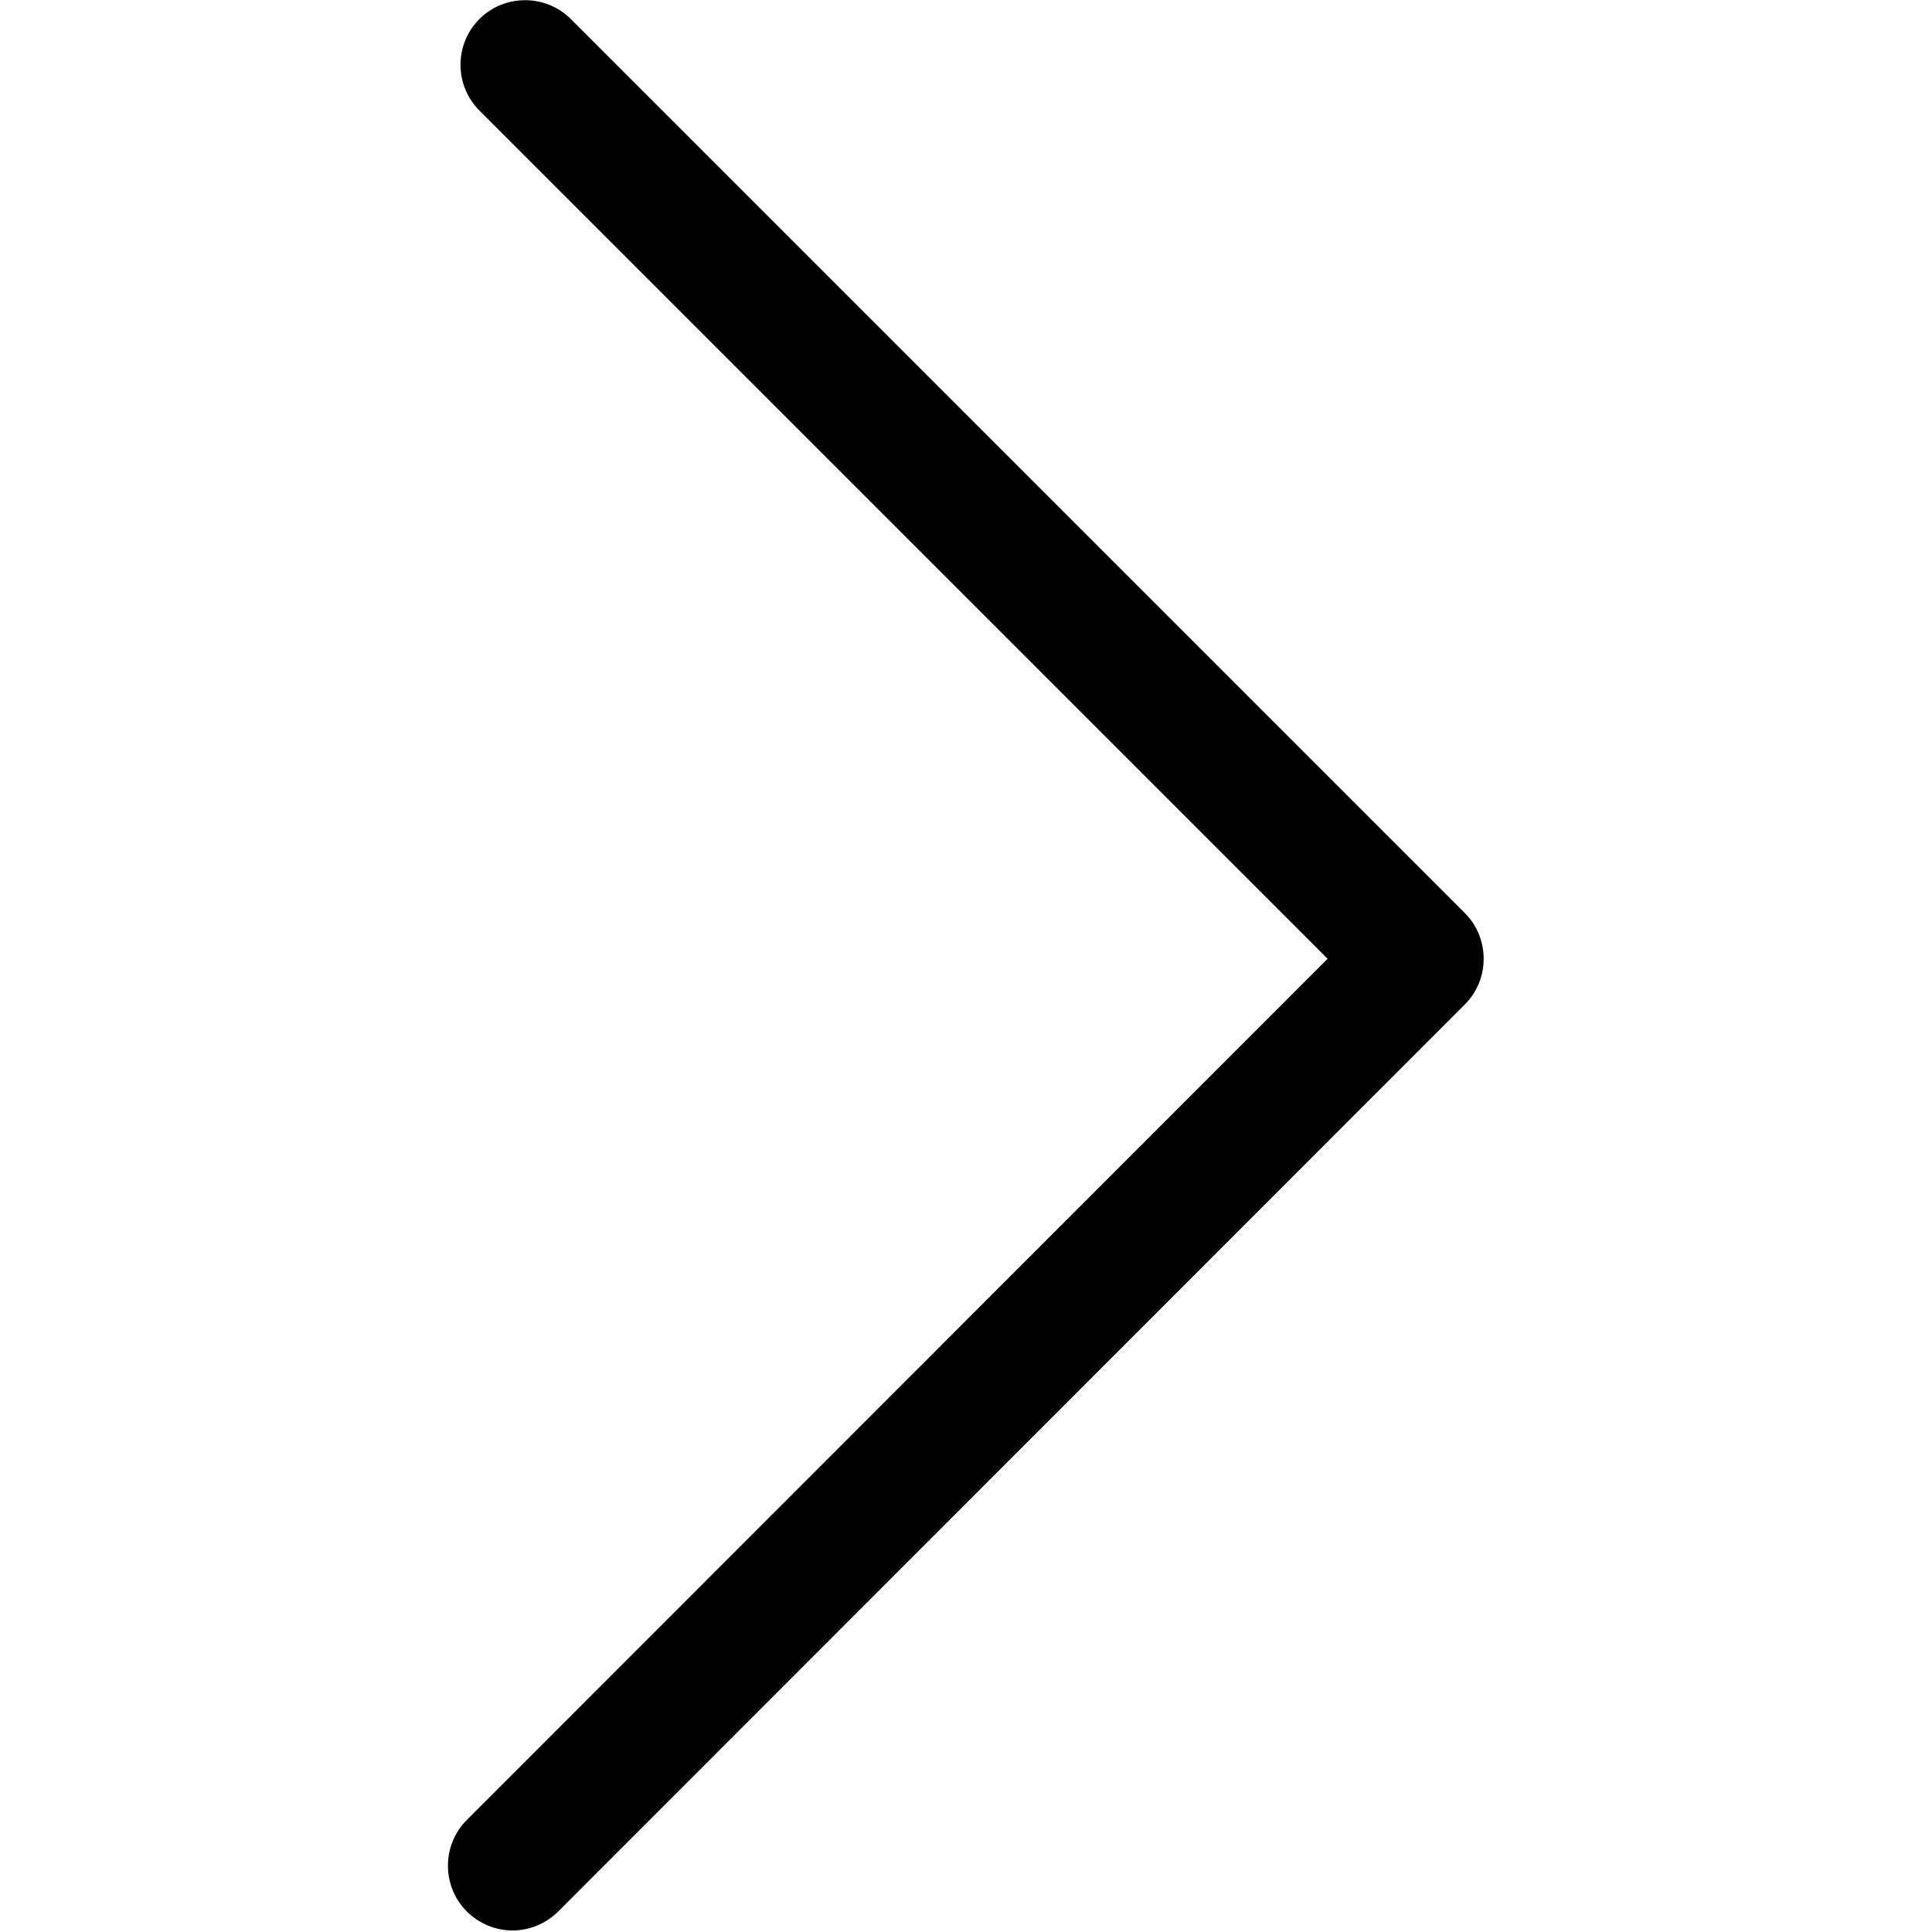
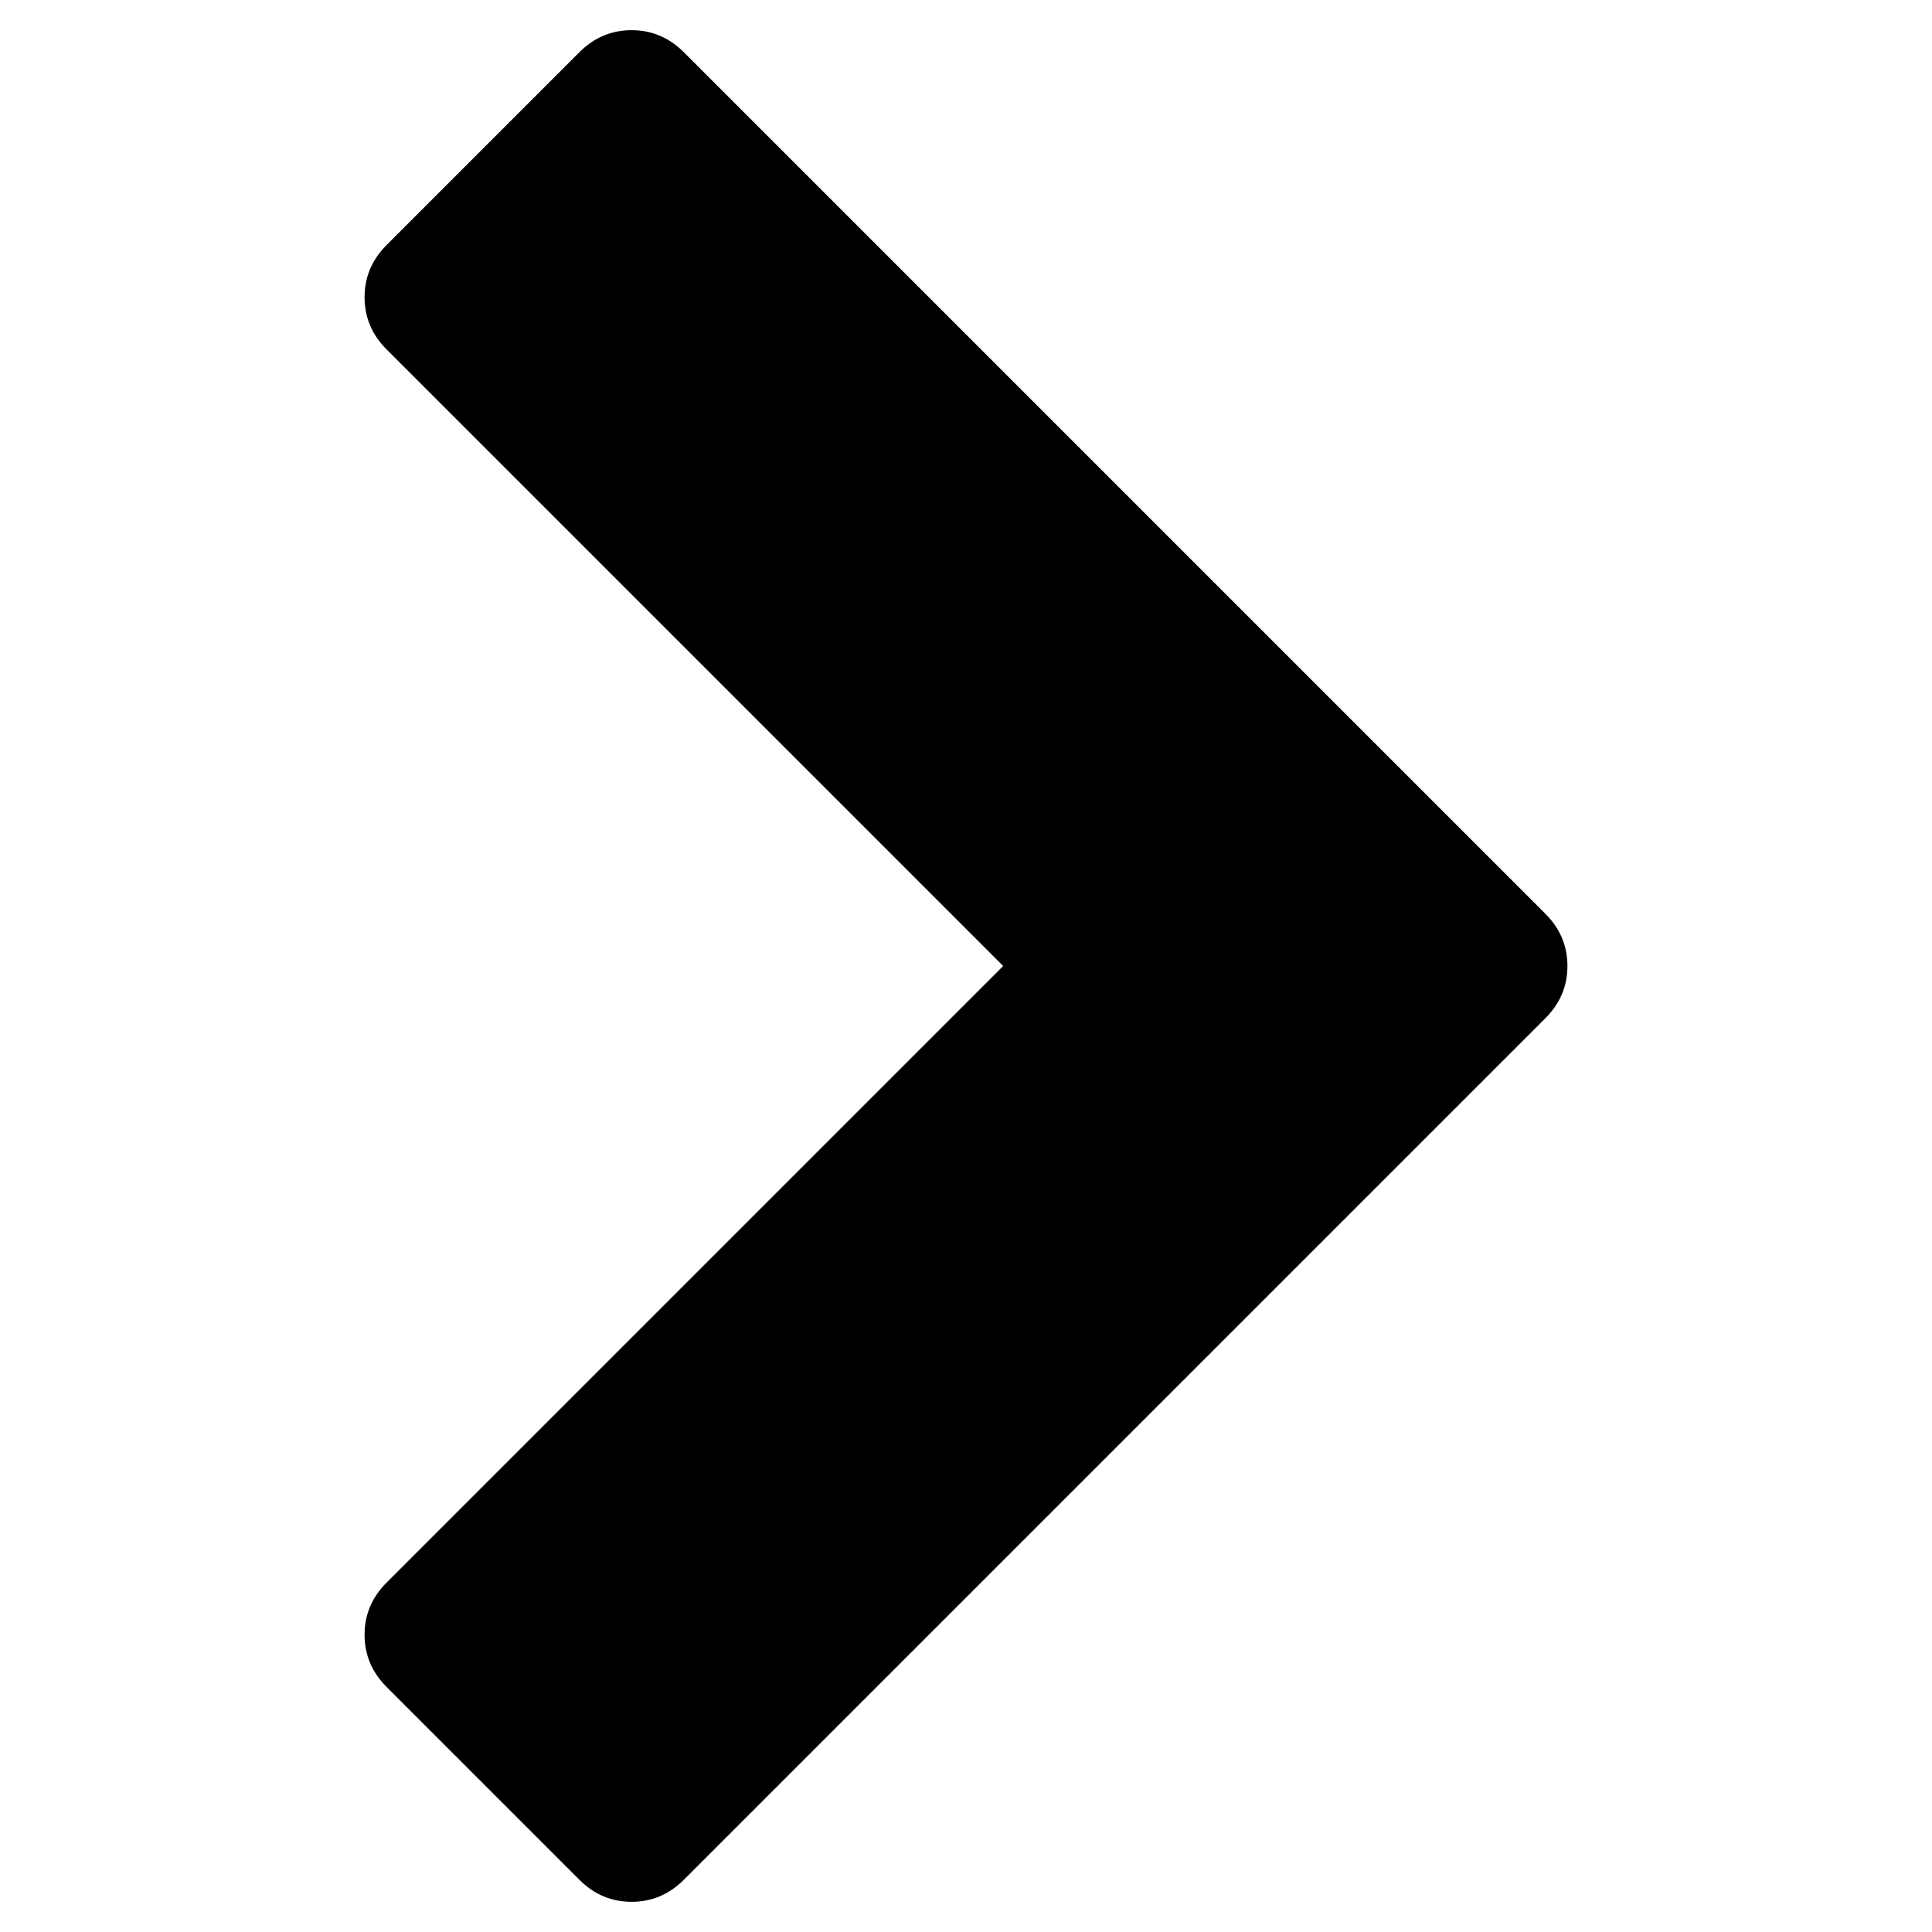
- <svg xmlns="http://www.w3.org/2000/svg" width="512" height="512" viewBox="0 0 1024 1024" fill="#000000">
-   <path fill="#000000" d="M271.653 1023.192c-8.685 0-17.573-3.432-24.238-10.097c-13.33-13.33-13.33-35.144 0-48.474L703.67 508.163L254.08 58.573c-13.33-13.331-13.33-35.145 0-48.475c13.33-13.33 35.143-13.33 48.473 0L776.38 483.925c13.33 13.33 13.33 35.143 0 48.473l-480.492 480.694c-6.665 6.665-15.551 10.099-24.236 10.099z" />
+ <svg xmlns="http://www.w3.org/2000/svg" width="512" height="512" viewBox="0 0 1088 1664">
+   <g transform="translate(1088 0) scale(-1 1)">
+     <path fill="#000000" d="M1043 301L512 832l531 531q19 19 19 45t-19 45l-166 166q-19 19-45 19t-45-19L45 877q-19-19-19-45t19-45L787 45q19-19 45-19t45 19l166 166q19 19 19 45t-19 45z" />
+   </g>
</svg>
